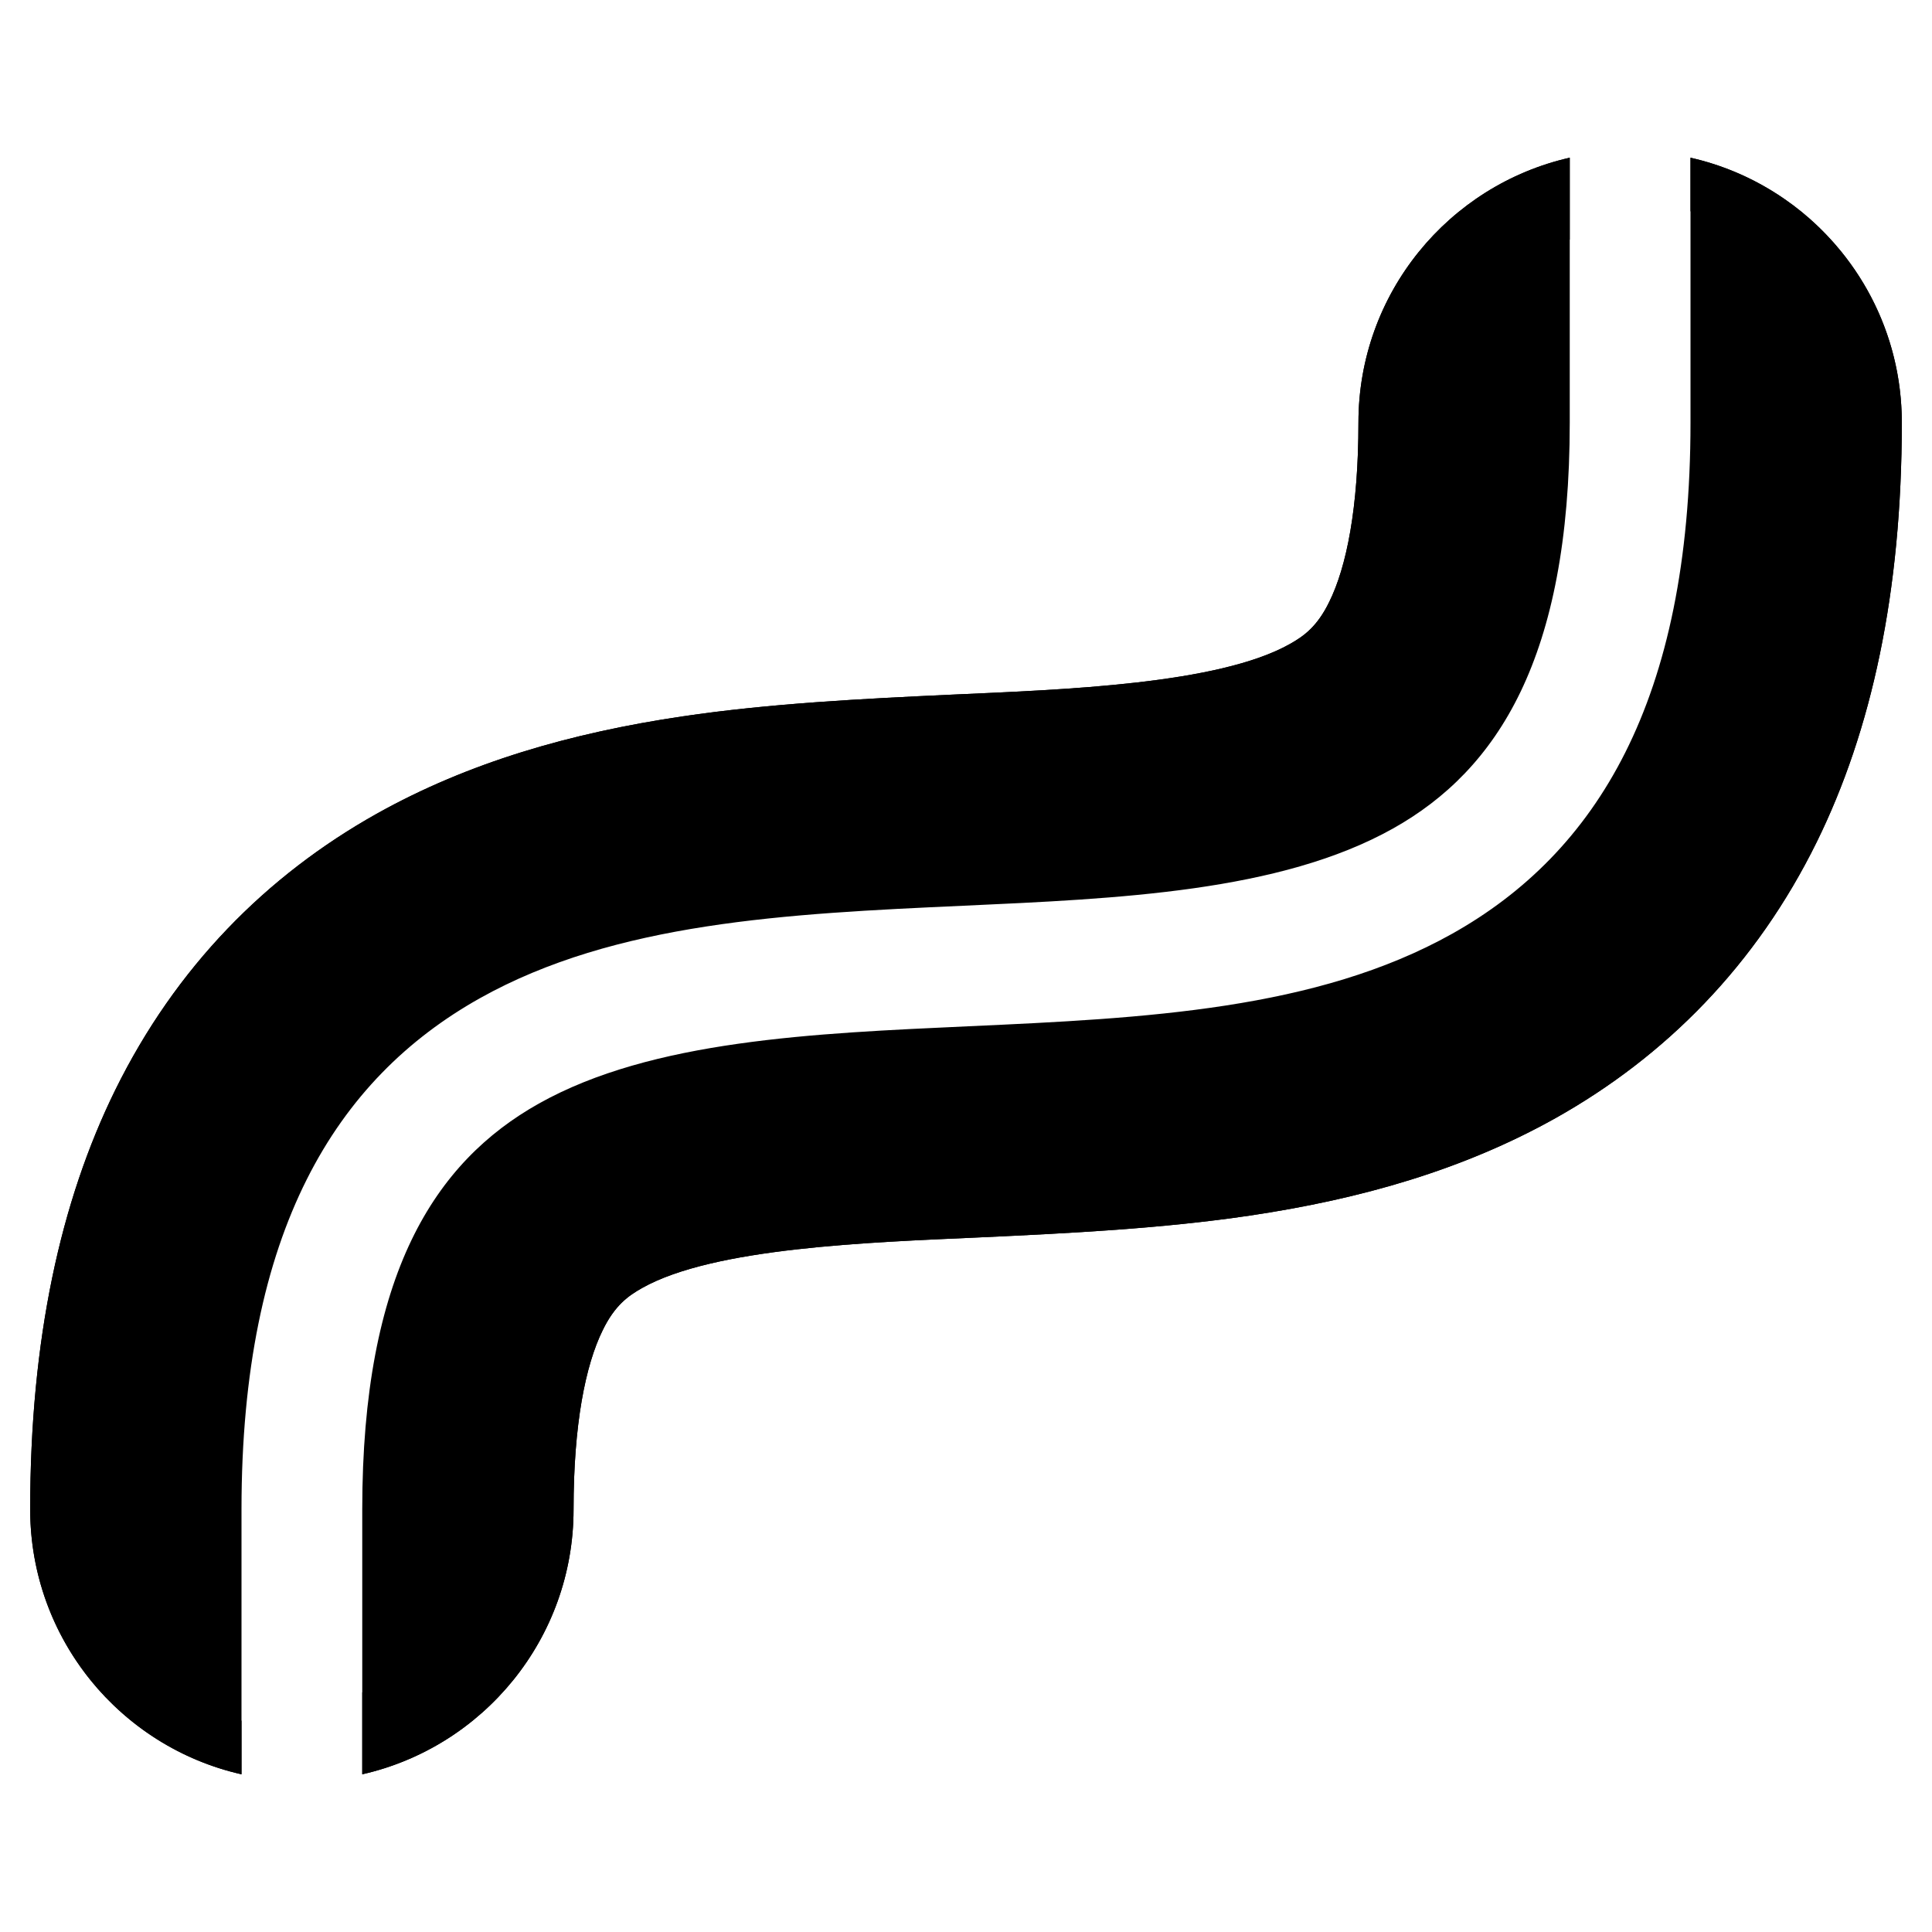
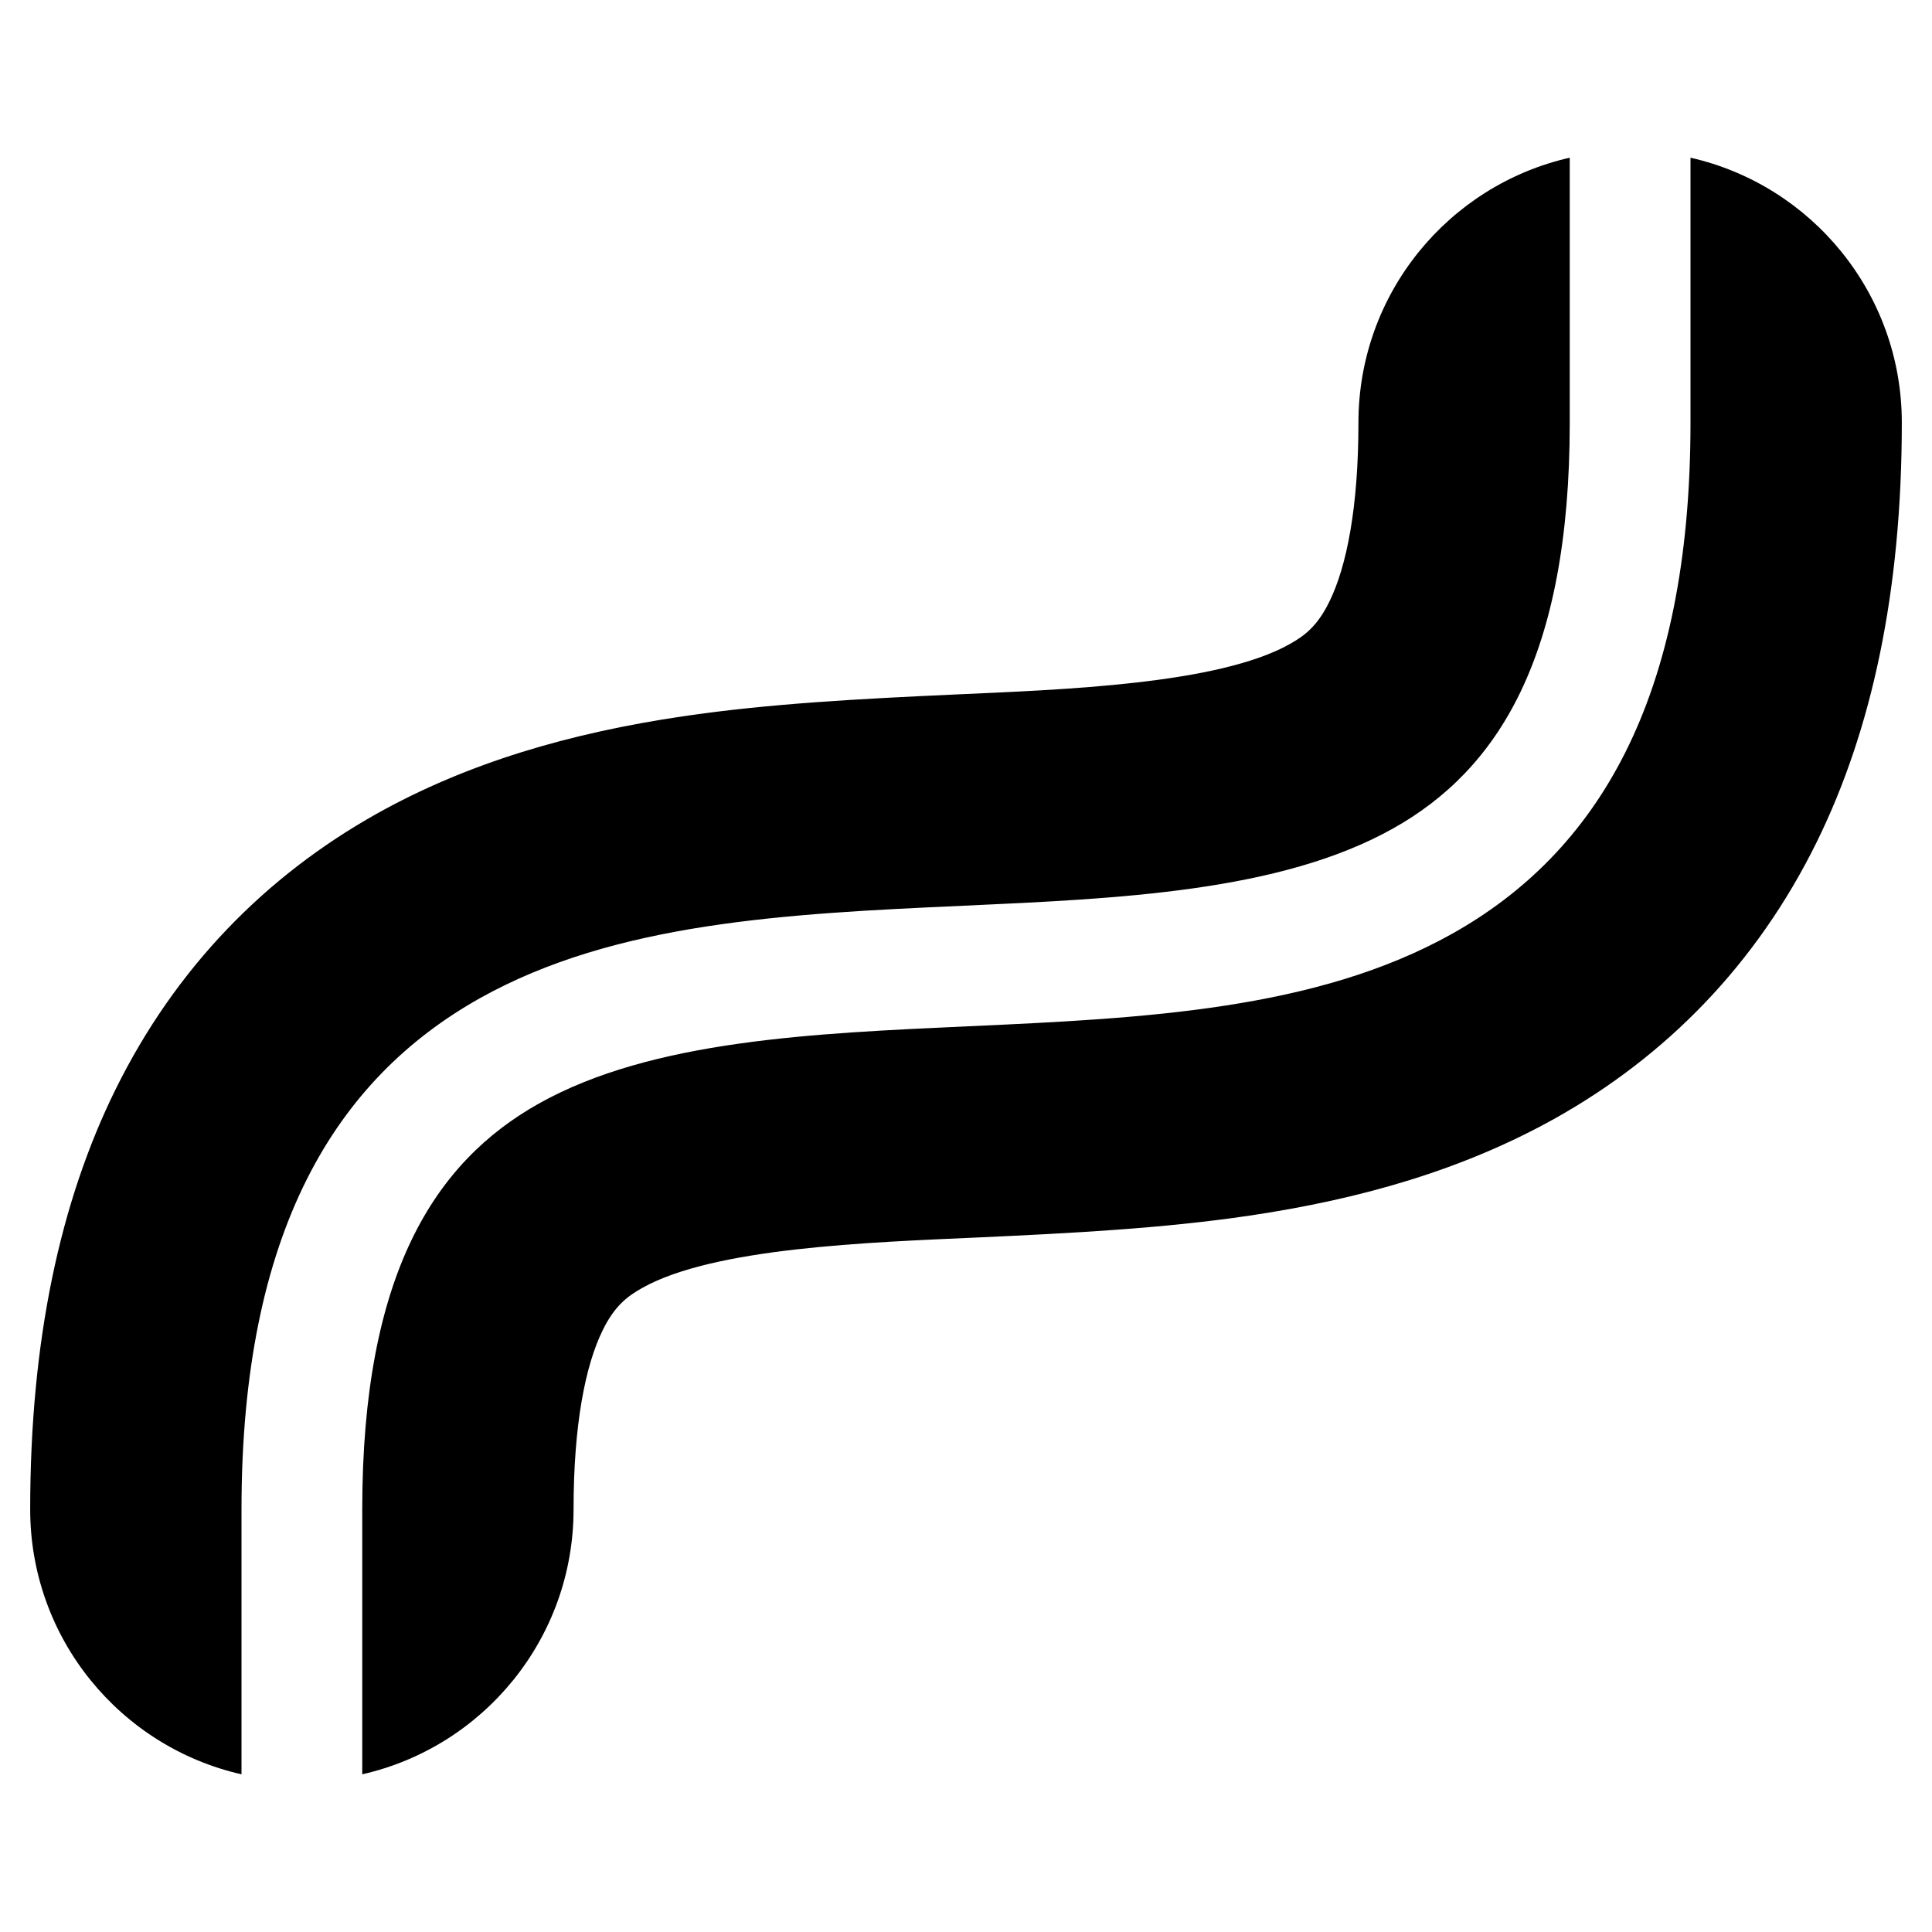
<svg xmlns="http://www.w3.org/2000/svg" viewBox="0 0 16 16">
  <path class="color-vector" d="M14,3.5L14,1.306C15.002,1.533,15.75,2.429,15.75,3.5C15.75,4.907,15.499,6.051,15.046,6.972C14.544,7.992,13.794,8.748,12.882,9.26C12.119,9.687,11.273,9.93,10.35,10.067C9.63,10.174,8.866,10.213,8.102,10.248C7.189,10.289,5.912,10.333,5.319,10.666C5.201,10.732,5.091,10.812,4.992,11.015C4.848,11.306,4.75,11.797,4.75,12.5C4.75,13.571,4.002,14.467,3,14.694L3,14.694L3,12.5C3,10.553,3.598,9.624,4.463,9.139C5.401,8.613,6.739,8.558,8.023,8.499C9.487,8.433,10.903,8.362,12.026,7.733C13.219,7.064,14,5.807,14,3.5ZM11.25,3.5C11.25,2.429,11.998,1.533,13,1.306L13,3.5C13,5.447,12.402,6.376,11.537,6.861C10.599,7.387,9.261,7.442,7.977,7.501C6.513,7.567,5.097,7.638,3.974,8.267C2.781,8.936,2,10.193,2,12.5L2,14.694L2,14.694C0.998,14.467,0.25,13.571,0.25,12.5C0.25,11.093,0.501,9.949,0.954,9.028C1.456,8.008,2.206,7.252,3.118,6.74C3.881,6.313,4.727,6.07,5.65,5.933C6.37,5.826,7.134,5.787,7.898,5.752C8.811,5.711,10.088,5.667,10.681,5.334C10.799,5.268,10.909,5.188,11.008,4.985C11.152,4.694,11.25,4.203,11.25,3.5Z" />
-   <path class="color-e-nearwhite" d="M11.25,3.5C11.25,2.429,11.998,1.533,13,1.306L13,1.984C12.259,2.352,11.75,3.116,11.75,4C11.75,4.703,11.652,5.194,11.508,5.485C11.409,5.688,11.299,5.768,11.181,5.834C10.588,6.167,9.311,6.211,8.398,6.252C7.634,6.287,6.87,6.326,6.15,6.433C5.227,6.57,4.381,6.813,3.618,7.24C2.706,7.752,1.956,8.508,1.454,9.528C1.001,10.449,0.75,11.593,0.75,13C0.75,13.364,0.836,13.707,0.989,14.011C0.881,13.956,0.777,13.892,0.679,13.821C0.749,13.917,0.826,14.007,0.909,14.091C0.502,13.684,0.25,13.121,0.25,12.5C0.25,11.093,0.501,9.949,0.954,9.028C1.456,8.008,2.206,7.252,3.118,6.74C3.881,6.313,4.727,6.07,5.65,5.933C6.37,5.826,7.134,5.787,7.898,5.752C8.811,5.711,10.088,5.667,10.681,5.334C10.799,5.268,10.909,5.188,11.008,4.985C11.152,4.694,11.25,4.203,11.25,3.5ZM14,1.75L14,1.306C14.421,1.401,14.797,1.615,15.091,1.909C15.007,1.826,14.917,1.749,14.821,1.679C14.892,1.777,14.956,1.881,15.011,1.989C14.707,1.836,14.365,1.75,14.002,1.75C14.001,1.75,14.001,1.75,14,1.75Z" />
-   <path class="color-vector-dim" d="M15.25,3C15.25,2.506,15.091,2.05,14.821,1.679C15.384,2.087,15.75,2.751,15.75,3.5C15.75,4.907,15.499,6.051,15.046,6.972C14.544,7.992,13.794,8.748,12.882,9.26C12.119,9.687,11.273,9.93,10.35,10.067C9.63,10.174,8.866,10.213,8.102,10.248C7.189,10.289,5.912,10.333,5.319,10.666C5.201,10.732,5.091,10.812,4.992,11.015C4.848,11.306,4.75,11.797,4.75,12.5C4.75,13.571,4.002,14.467,3,14.694L3,14.694L3,14.016C3.741,13.648,4.25,12.884,4.25,12C4.25,11.297,4.348,10.806,4.492,10.515C4.591,10.312,4.701,10.232,4.819,10.166C5.412,9.833,6.689,9.789,7.602,9.748C8.366,9.713,9.13,9.674,9.85,9.567C10.773,9.43,11.619,9.187,12.382,8.76C13.294,8.248,14.044,7.492,14.546,6.472C14.999,5.551,15.25,4.407,15.25,3ZM2,14.694C1.46,14.572,0.993,14.255,0.679,13.821C1.05,14.091,1.506,14.25,2,14.25Z" />
</svg>
